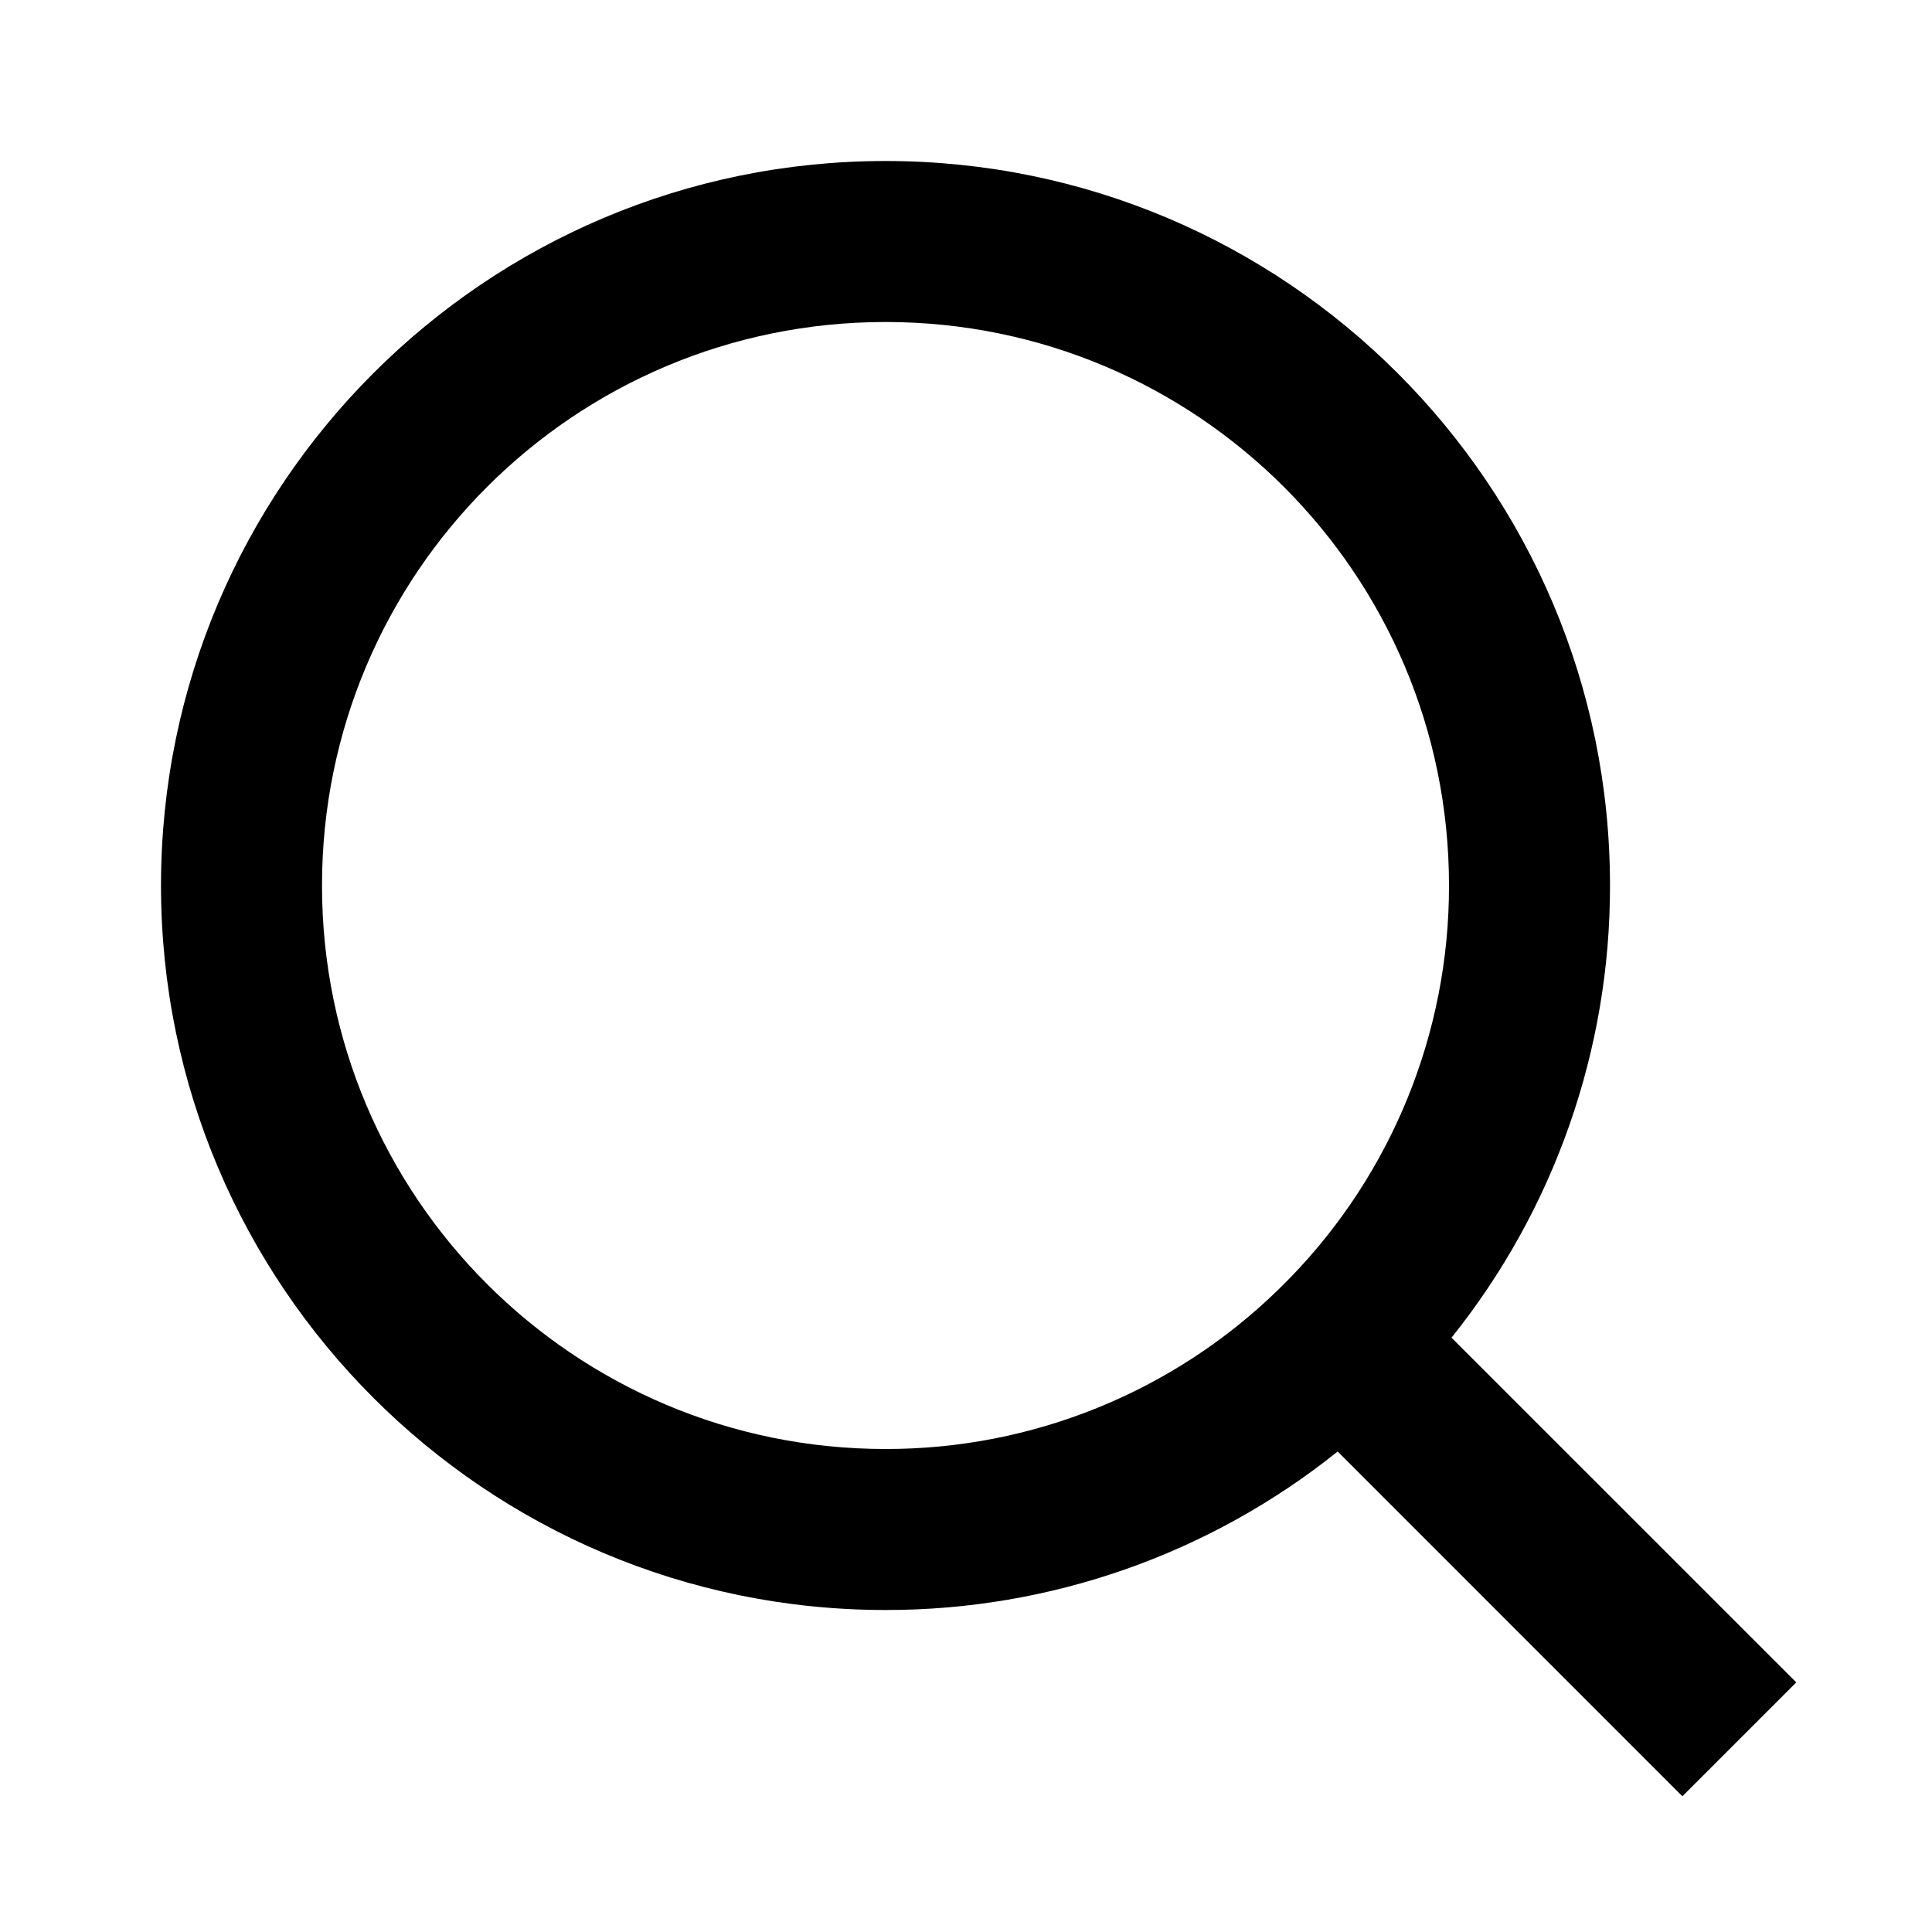
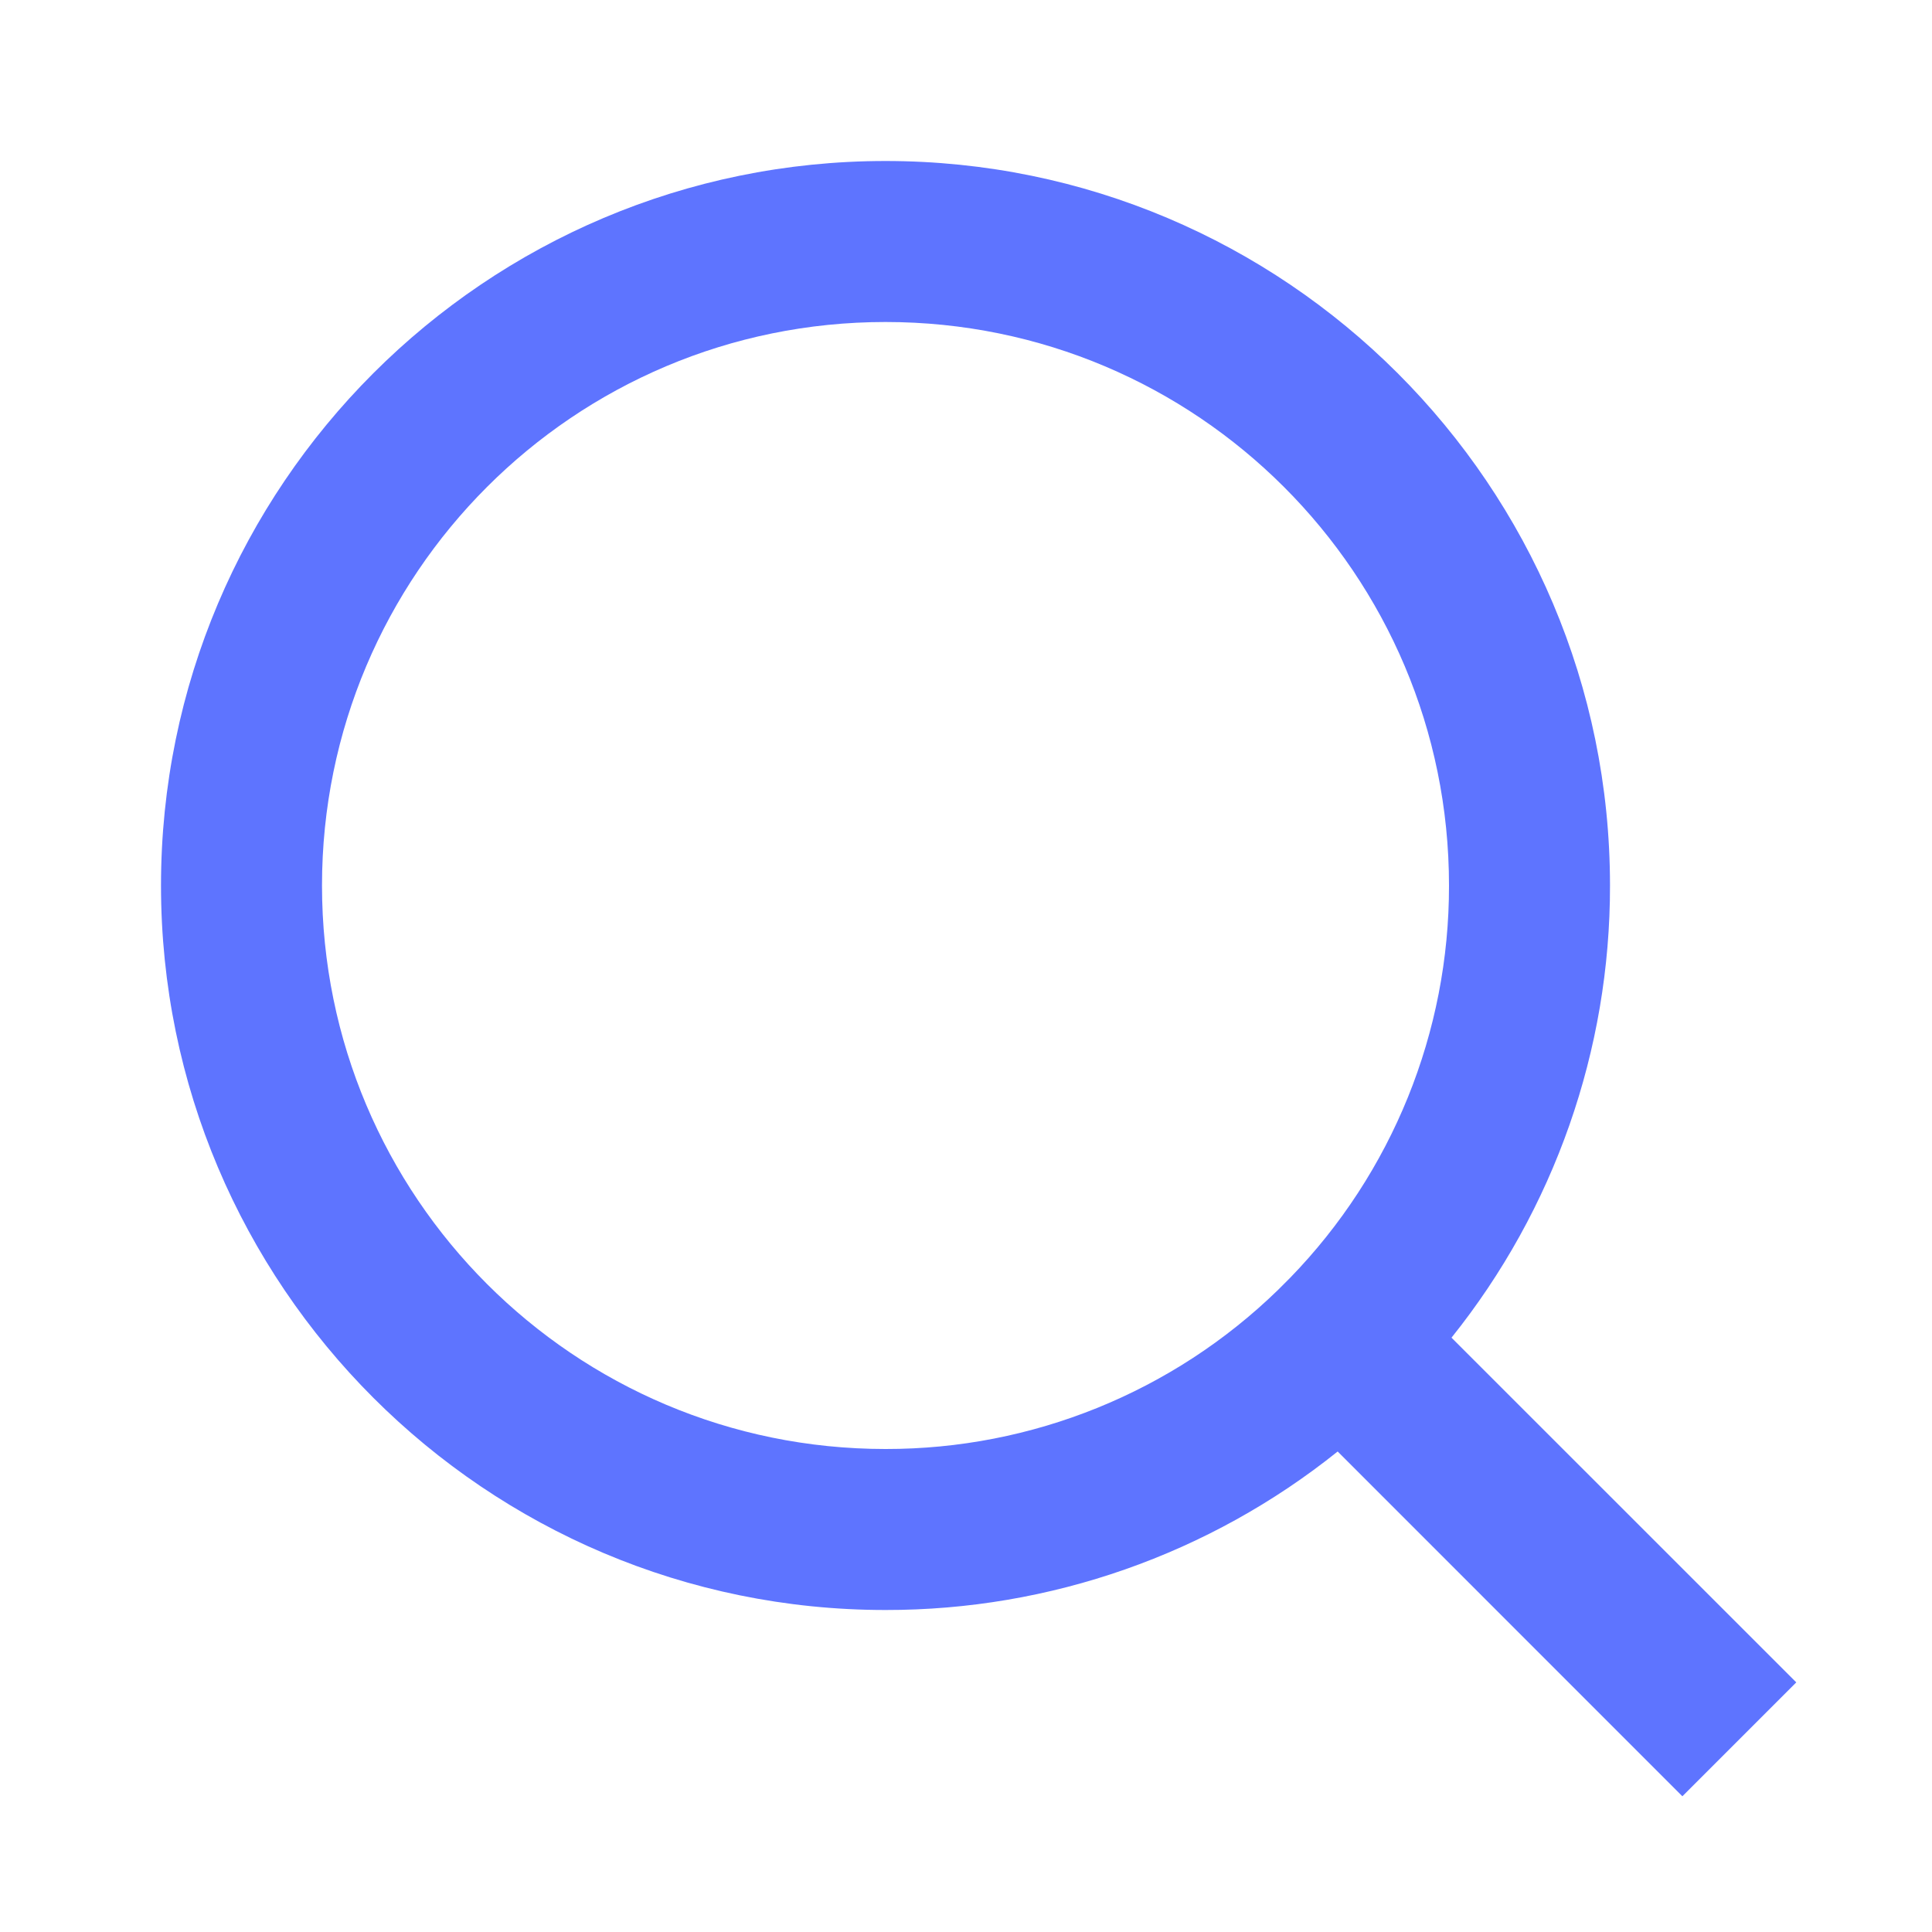
<svg xmlns="http://www.w3.org/2000/svg" viewBox="0 0 24 24" width="16" height="16">
  <path fill="none" d="M0 0h24v24H0z" />
-   <path d="M18.031 16.617l4.283 4.282-1.415 1.415-4.282-4.283A8.96 8.96 0 0 1 11 20c-4.968 0-9-4.032-9-9s4.032-9 9-9 9 4.032 9 9a8.96 8.96 0 0 1-1.969 5.617zm-2.006-.742A6.977 6.977 0 0 0 18 11c0-3.868-3.133-7-7-7-3.868 0-7 3.132-7 7 0 3.867 3.132 7 7 7a6.977 6.977 0 0 0 4.875-1.975l.15-.15z" />
+   <path d="M18.031 16.617l4.283 4.282-1.415 1.415-4.282-4.283A8.96 8.96 0 0 1 11 20c-4.968 0-9-4.032-9-9s4.032-9 9-9 9 4.032 9 9a8.96 8.96 0 0 1-1.969 5.617zm-2.006-.742A6.977 6.977 0 0 0 18 11c0-3.868-3.133-7-7-7-3.868 0-7 3.132-7 7 0 3.867 3.132 7 7 7a6.977 6.977 0 0 0 4.875-1.975l.15-.15z" fill="rgba(94,116,255,1)" />
</svg>
